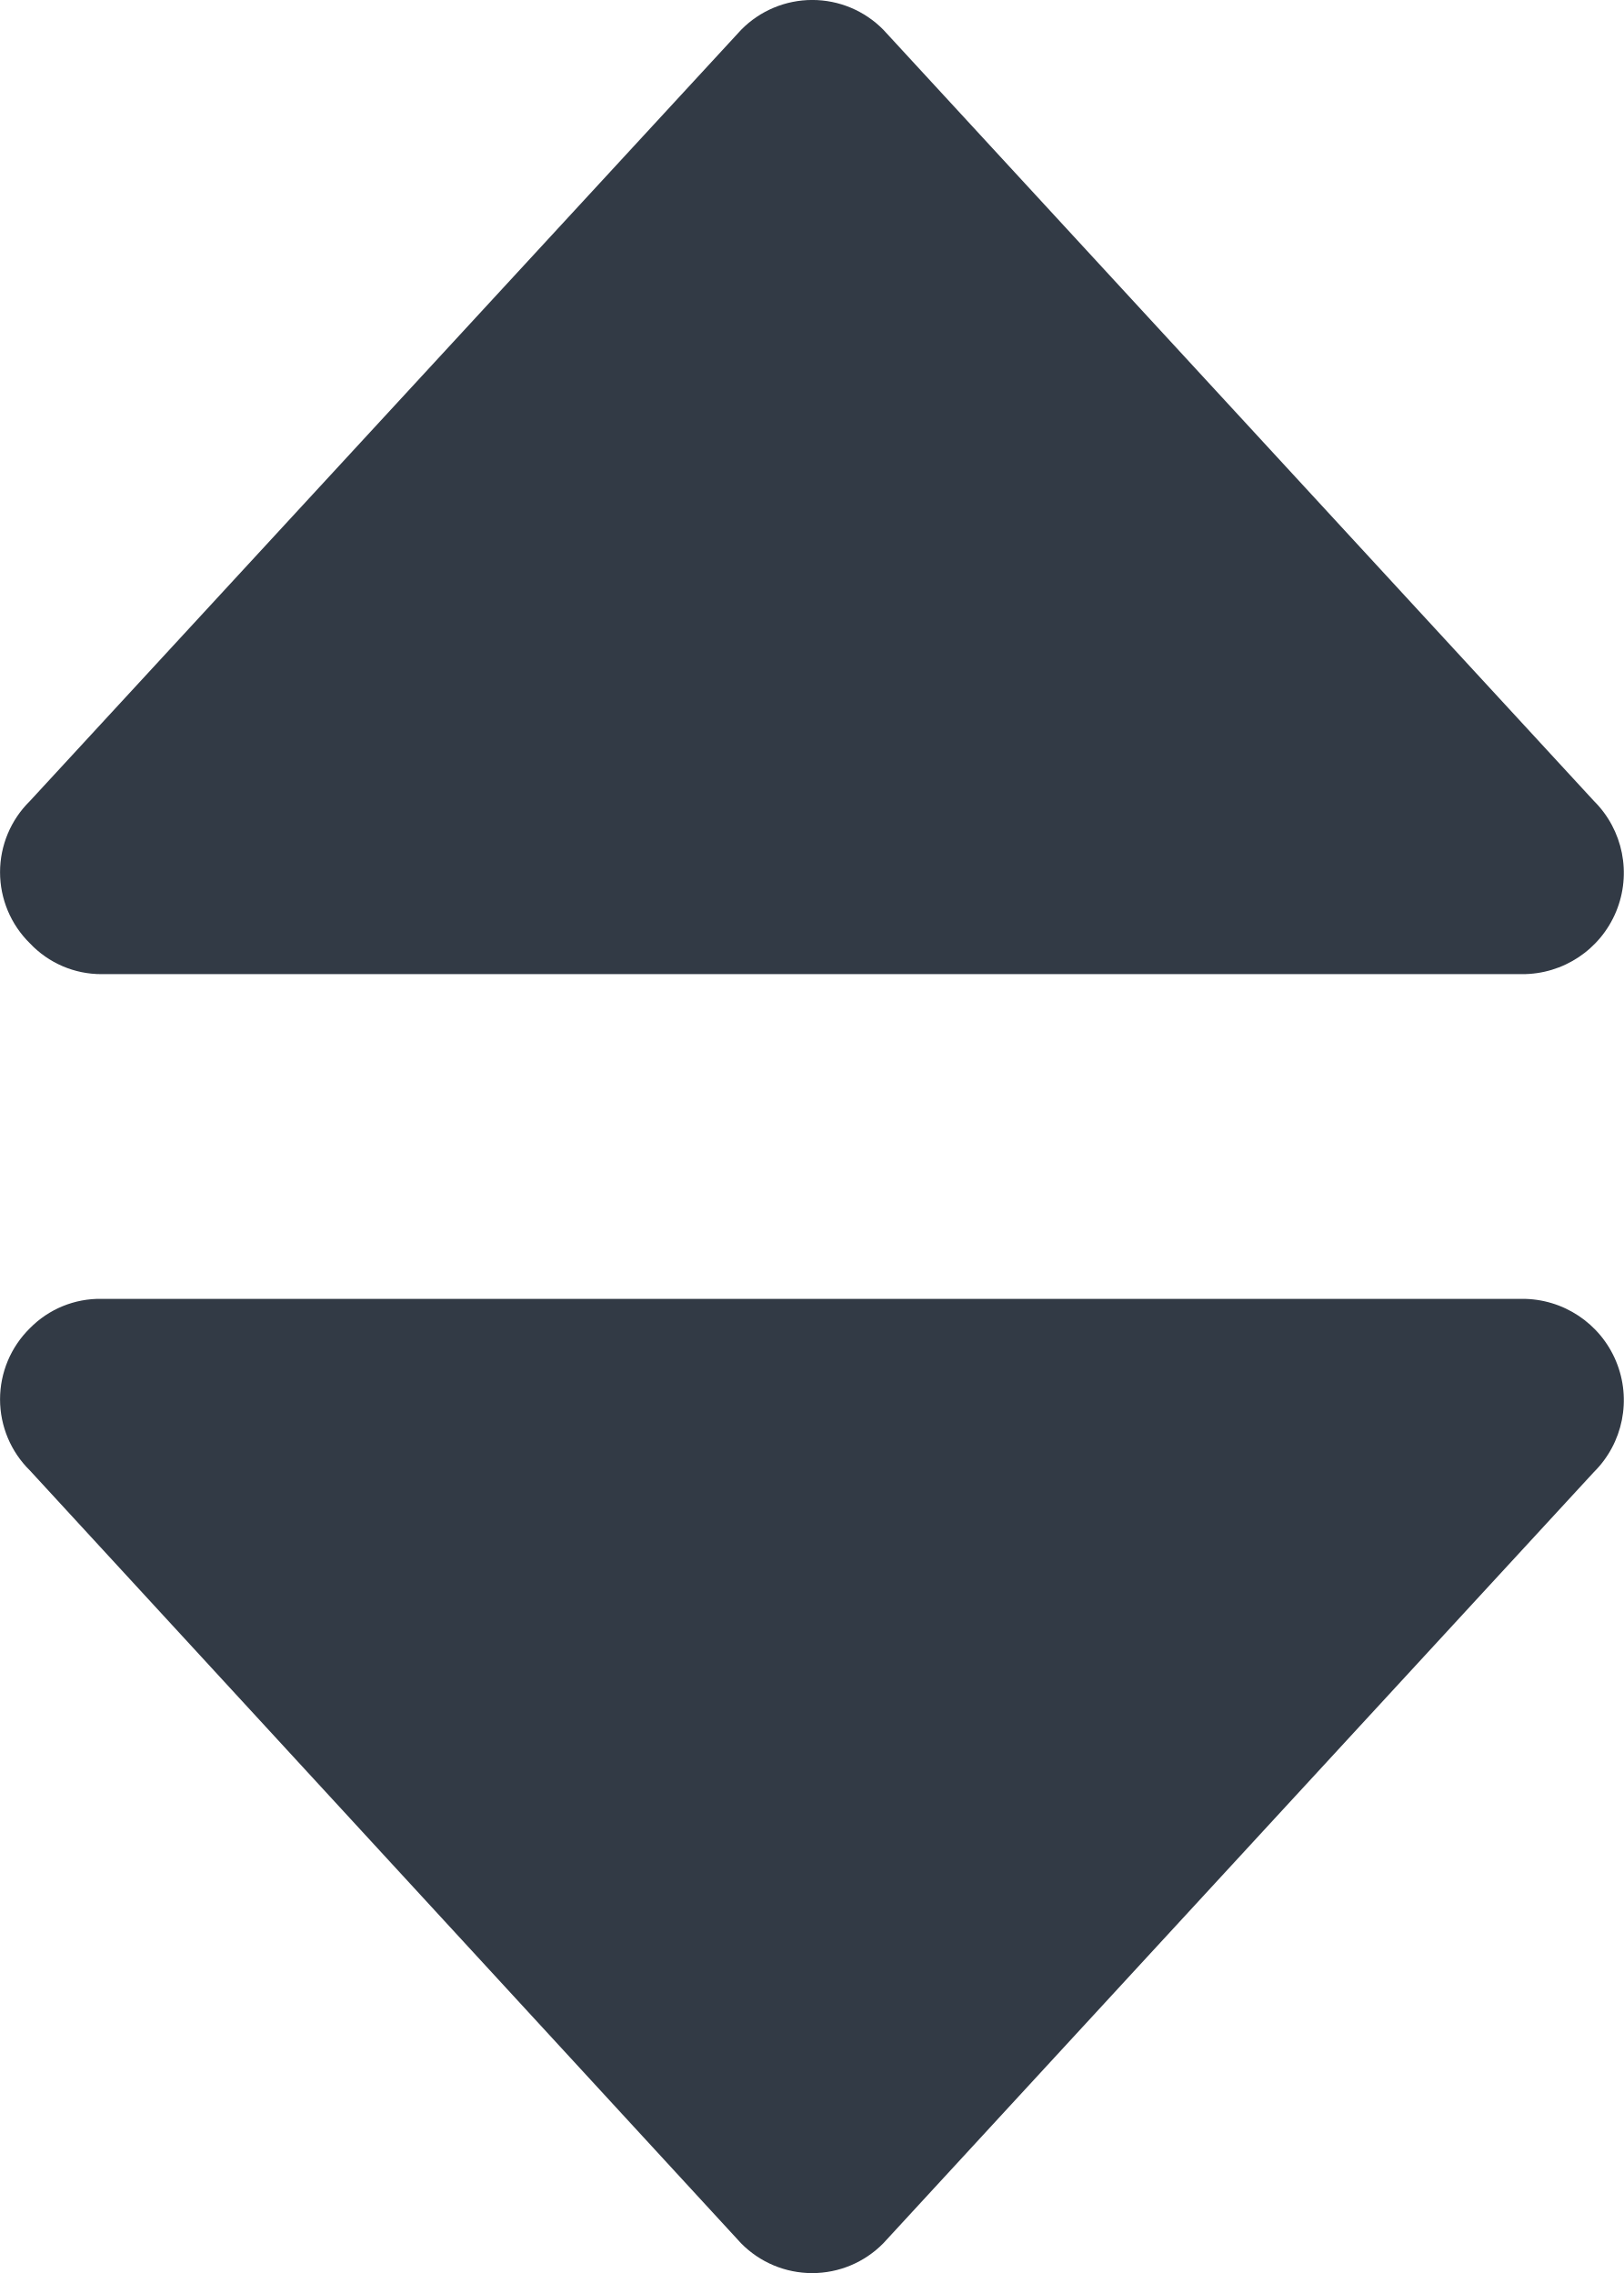
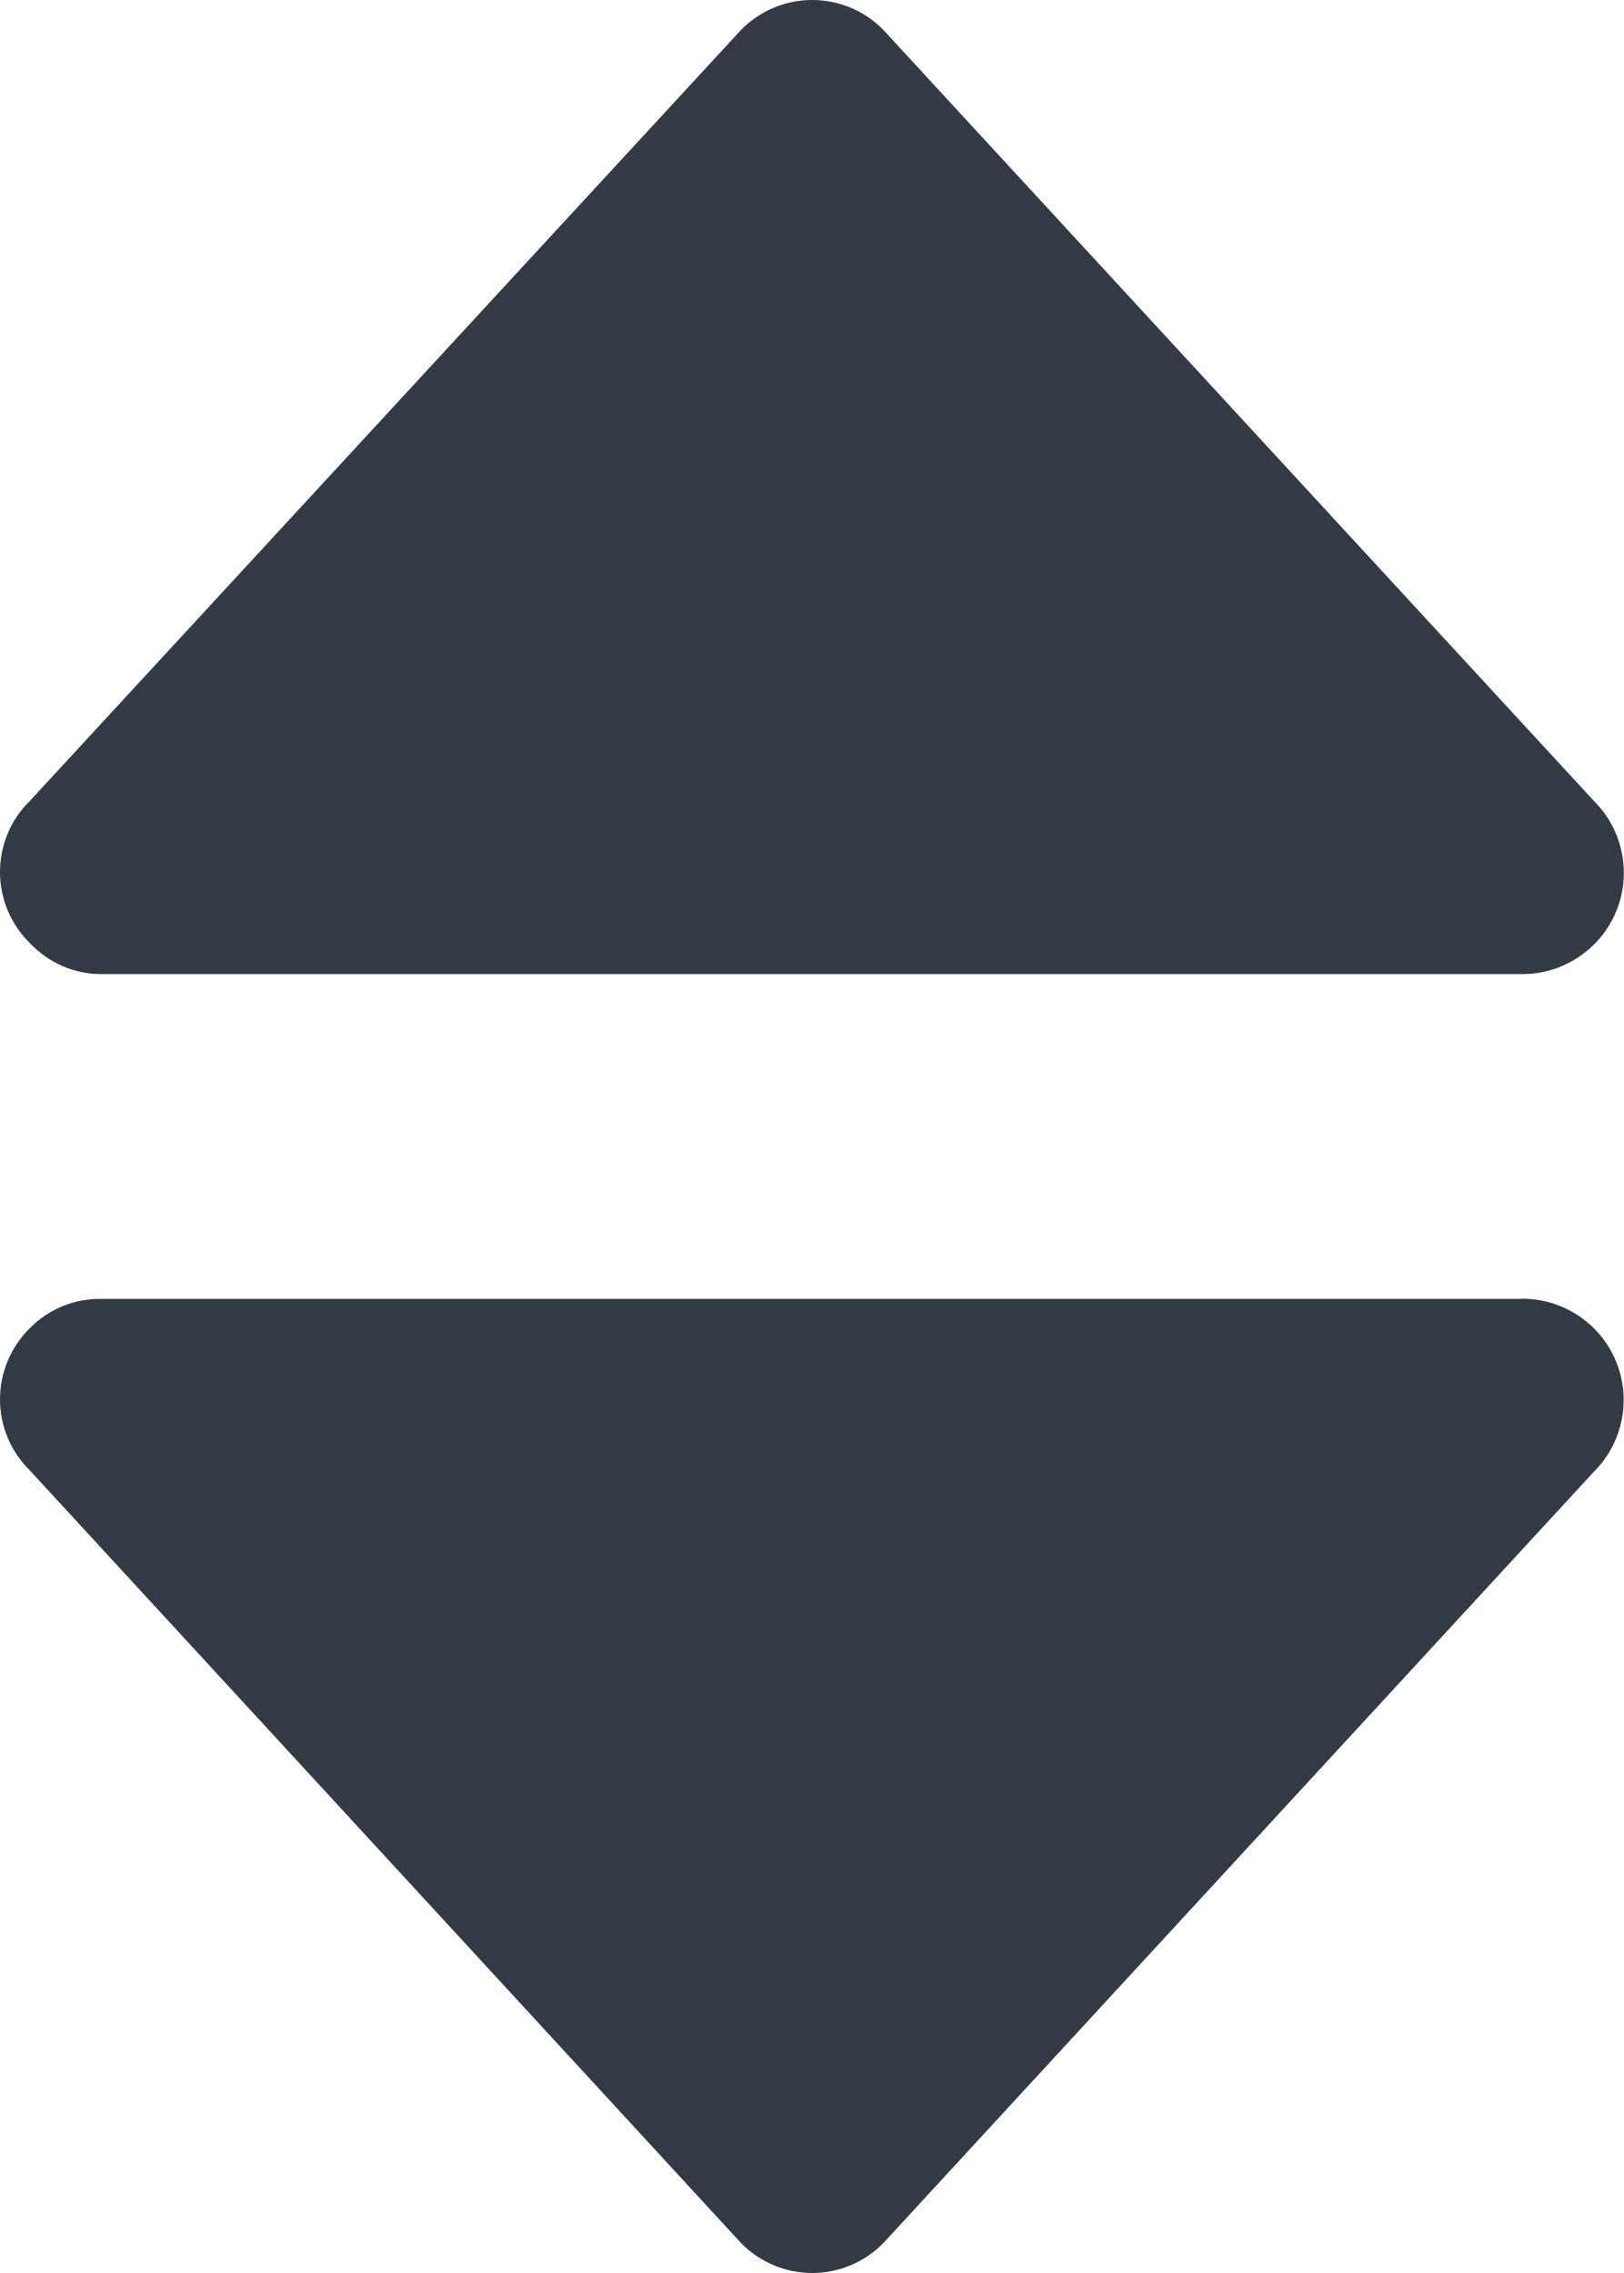
<svg xmlns="http://www.w3.org/2000/svg" viewBox="0 0 10 14">
-   <path d="M.626 6h8.747a.624.624 0 0 0 .443-1.067L5.44.183a.614.614 0 0 0-.875 0L.184 4.934a.614.614 0 0 0 0 .876.604.604 0 0 0 .442.19zm8.747 2H.626a.604.604 0 0 0-.442.181.614.614 0 0 0 0 .876l4.38 4.76a.614.614 0 0 0 .876 0l4.376-4.75A.624.624 0 0 0 9.373 8z" fill="#323a45" fill-rule="evenodd" />
+   <g fill="#323a45" fill-rule="evenodd">
+     <path d="M.626 6H9.373c.253.001.482-.151.58-.385.097-.234.043-.504-.137-.682L5.44.184C5.325.066 5.167 0 5.002 0c-.165 0-.322.066-.438.184L.184 4.933C.066 5.048 0 5.206 0 5.371s.066.322.184.438c.115.122.275.192.443.191zM9.373 8H.626c-.166-.003-.326.062-.443.181C.066 8.297 0 8.454 0 8.619s.066.322.184.438l4.381 4.76C4.68 13.934 4.838 14 5.002 14s.322-.066.438-.184l4.375-4.75c.18-.179.234-.448.137-.682-.097-.234-.326-.386-.58-.385z" />
+   </g>
</svg>
